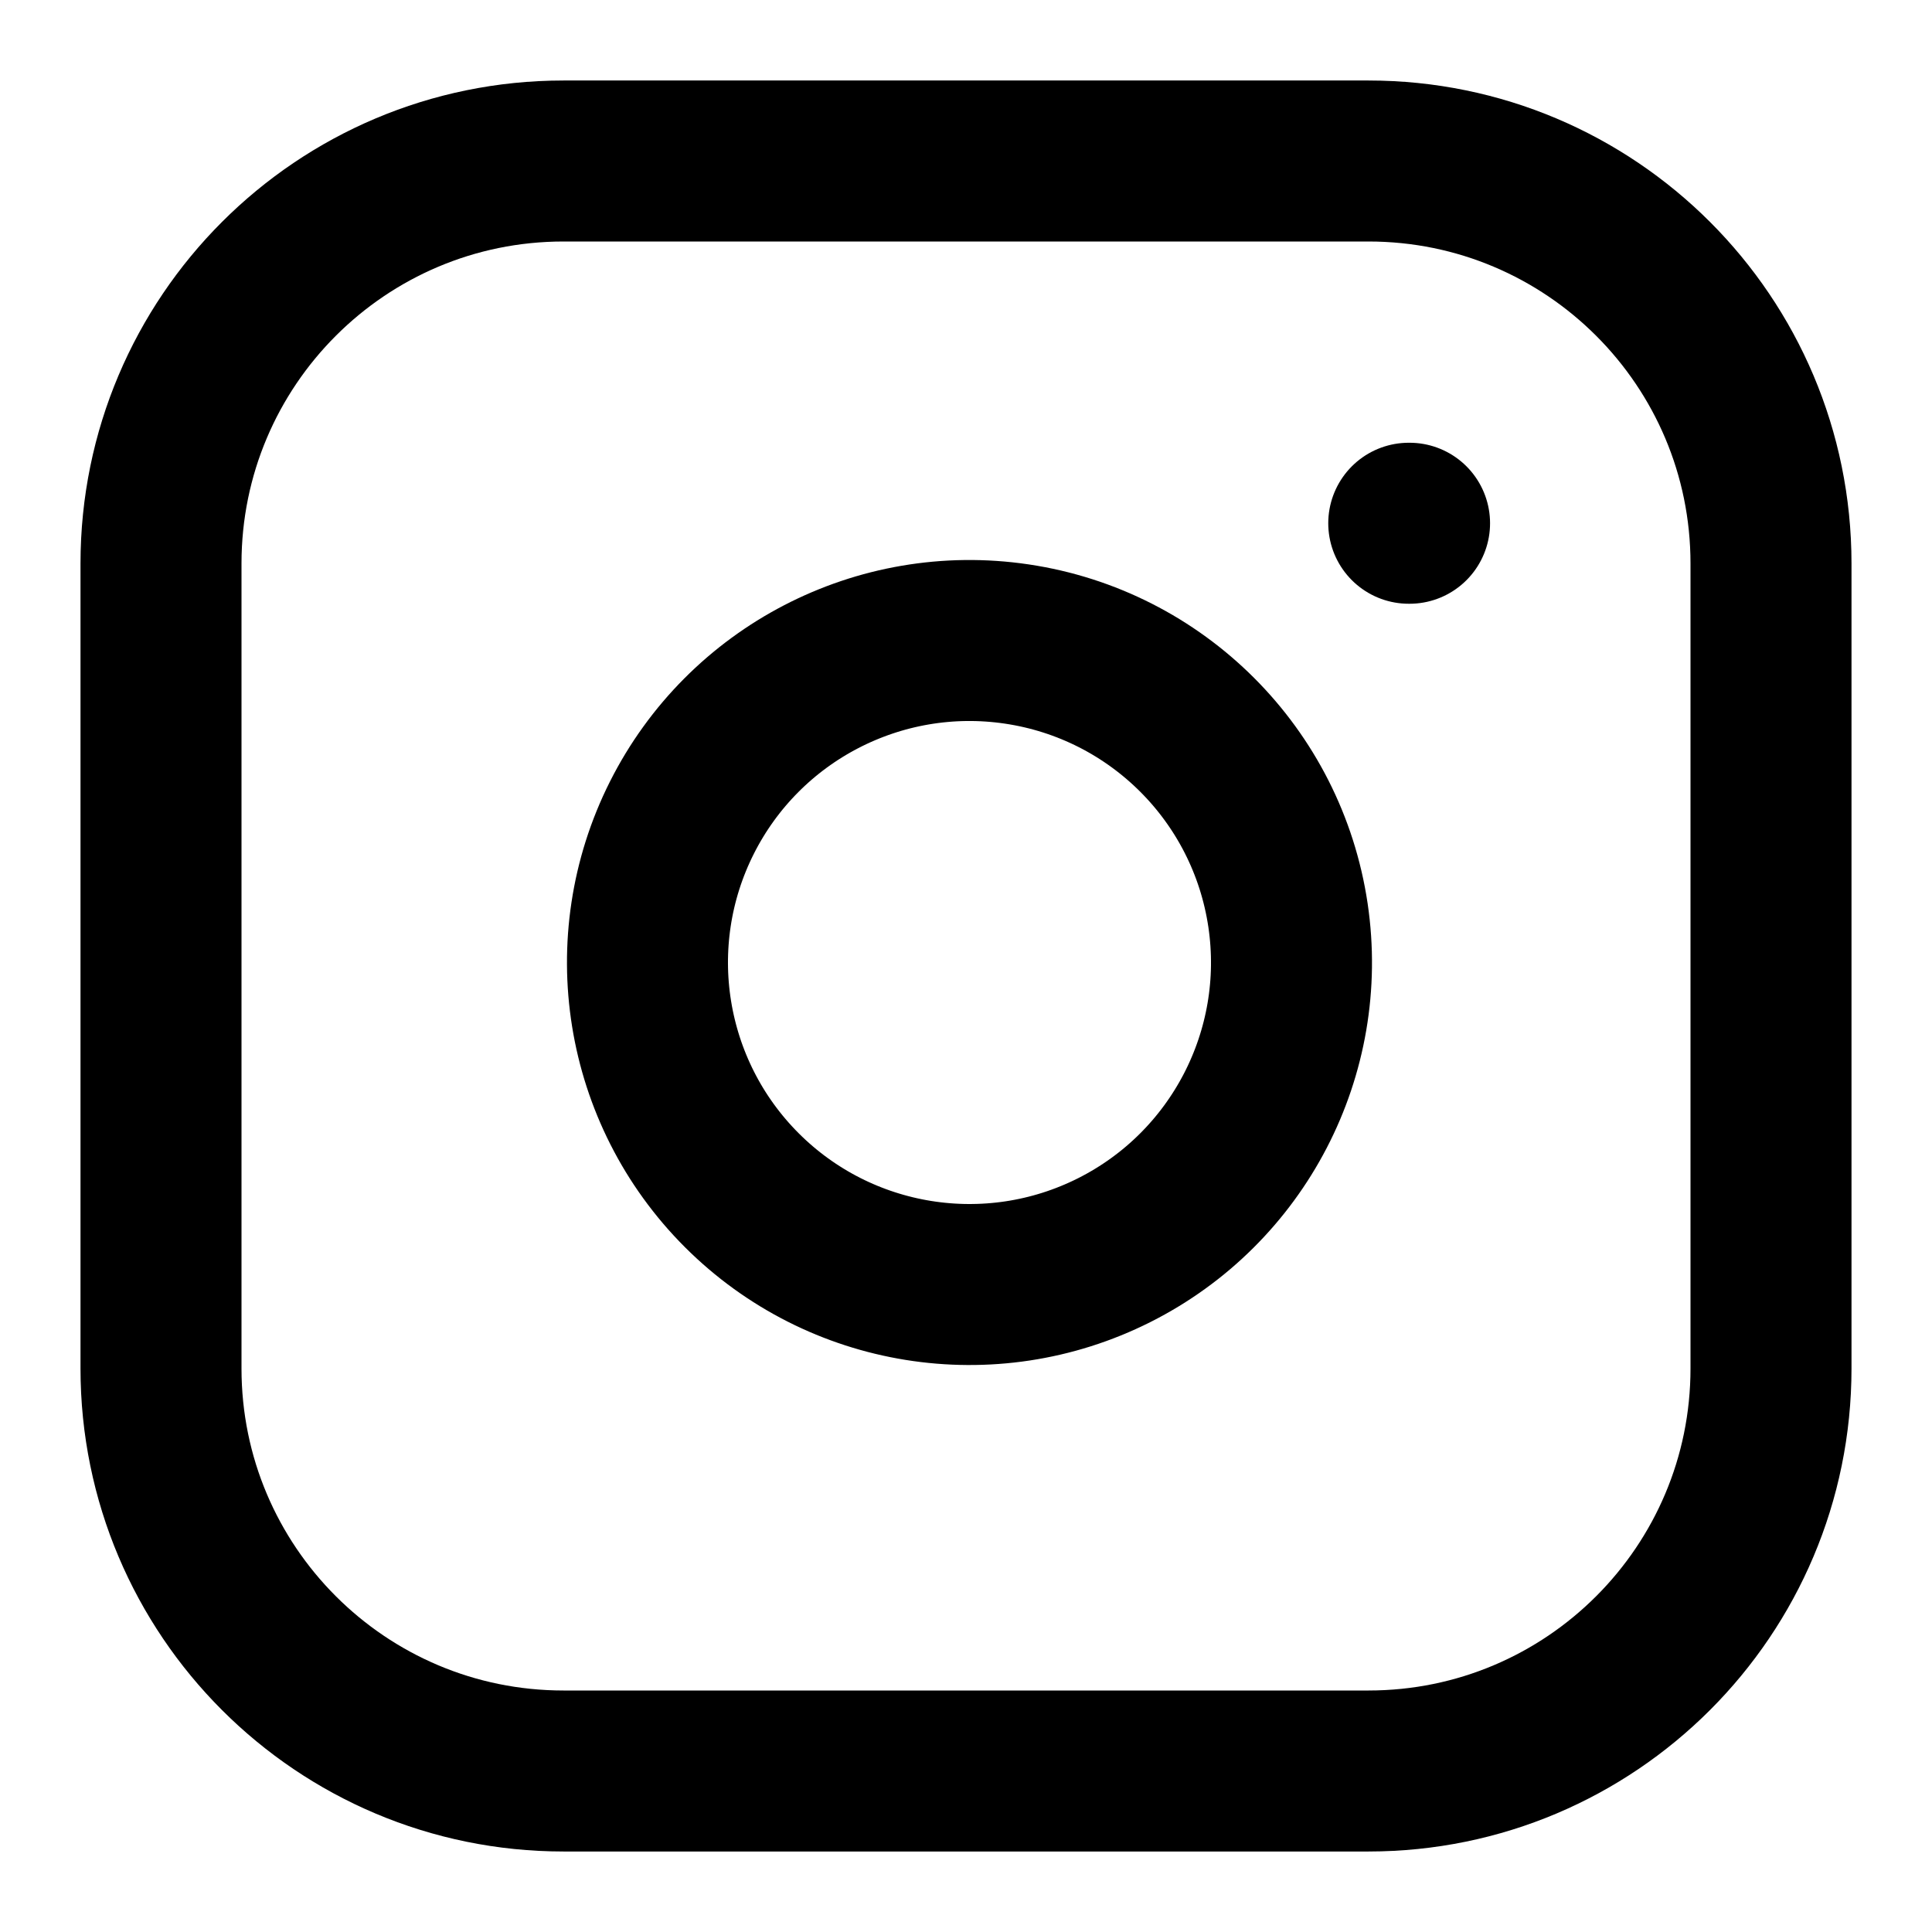
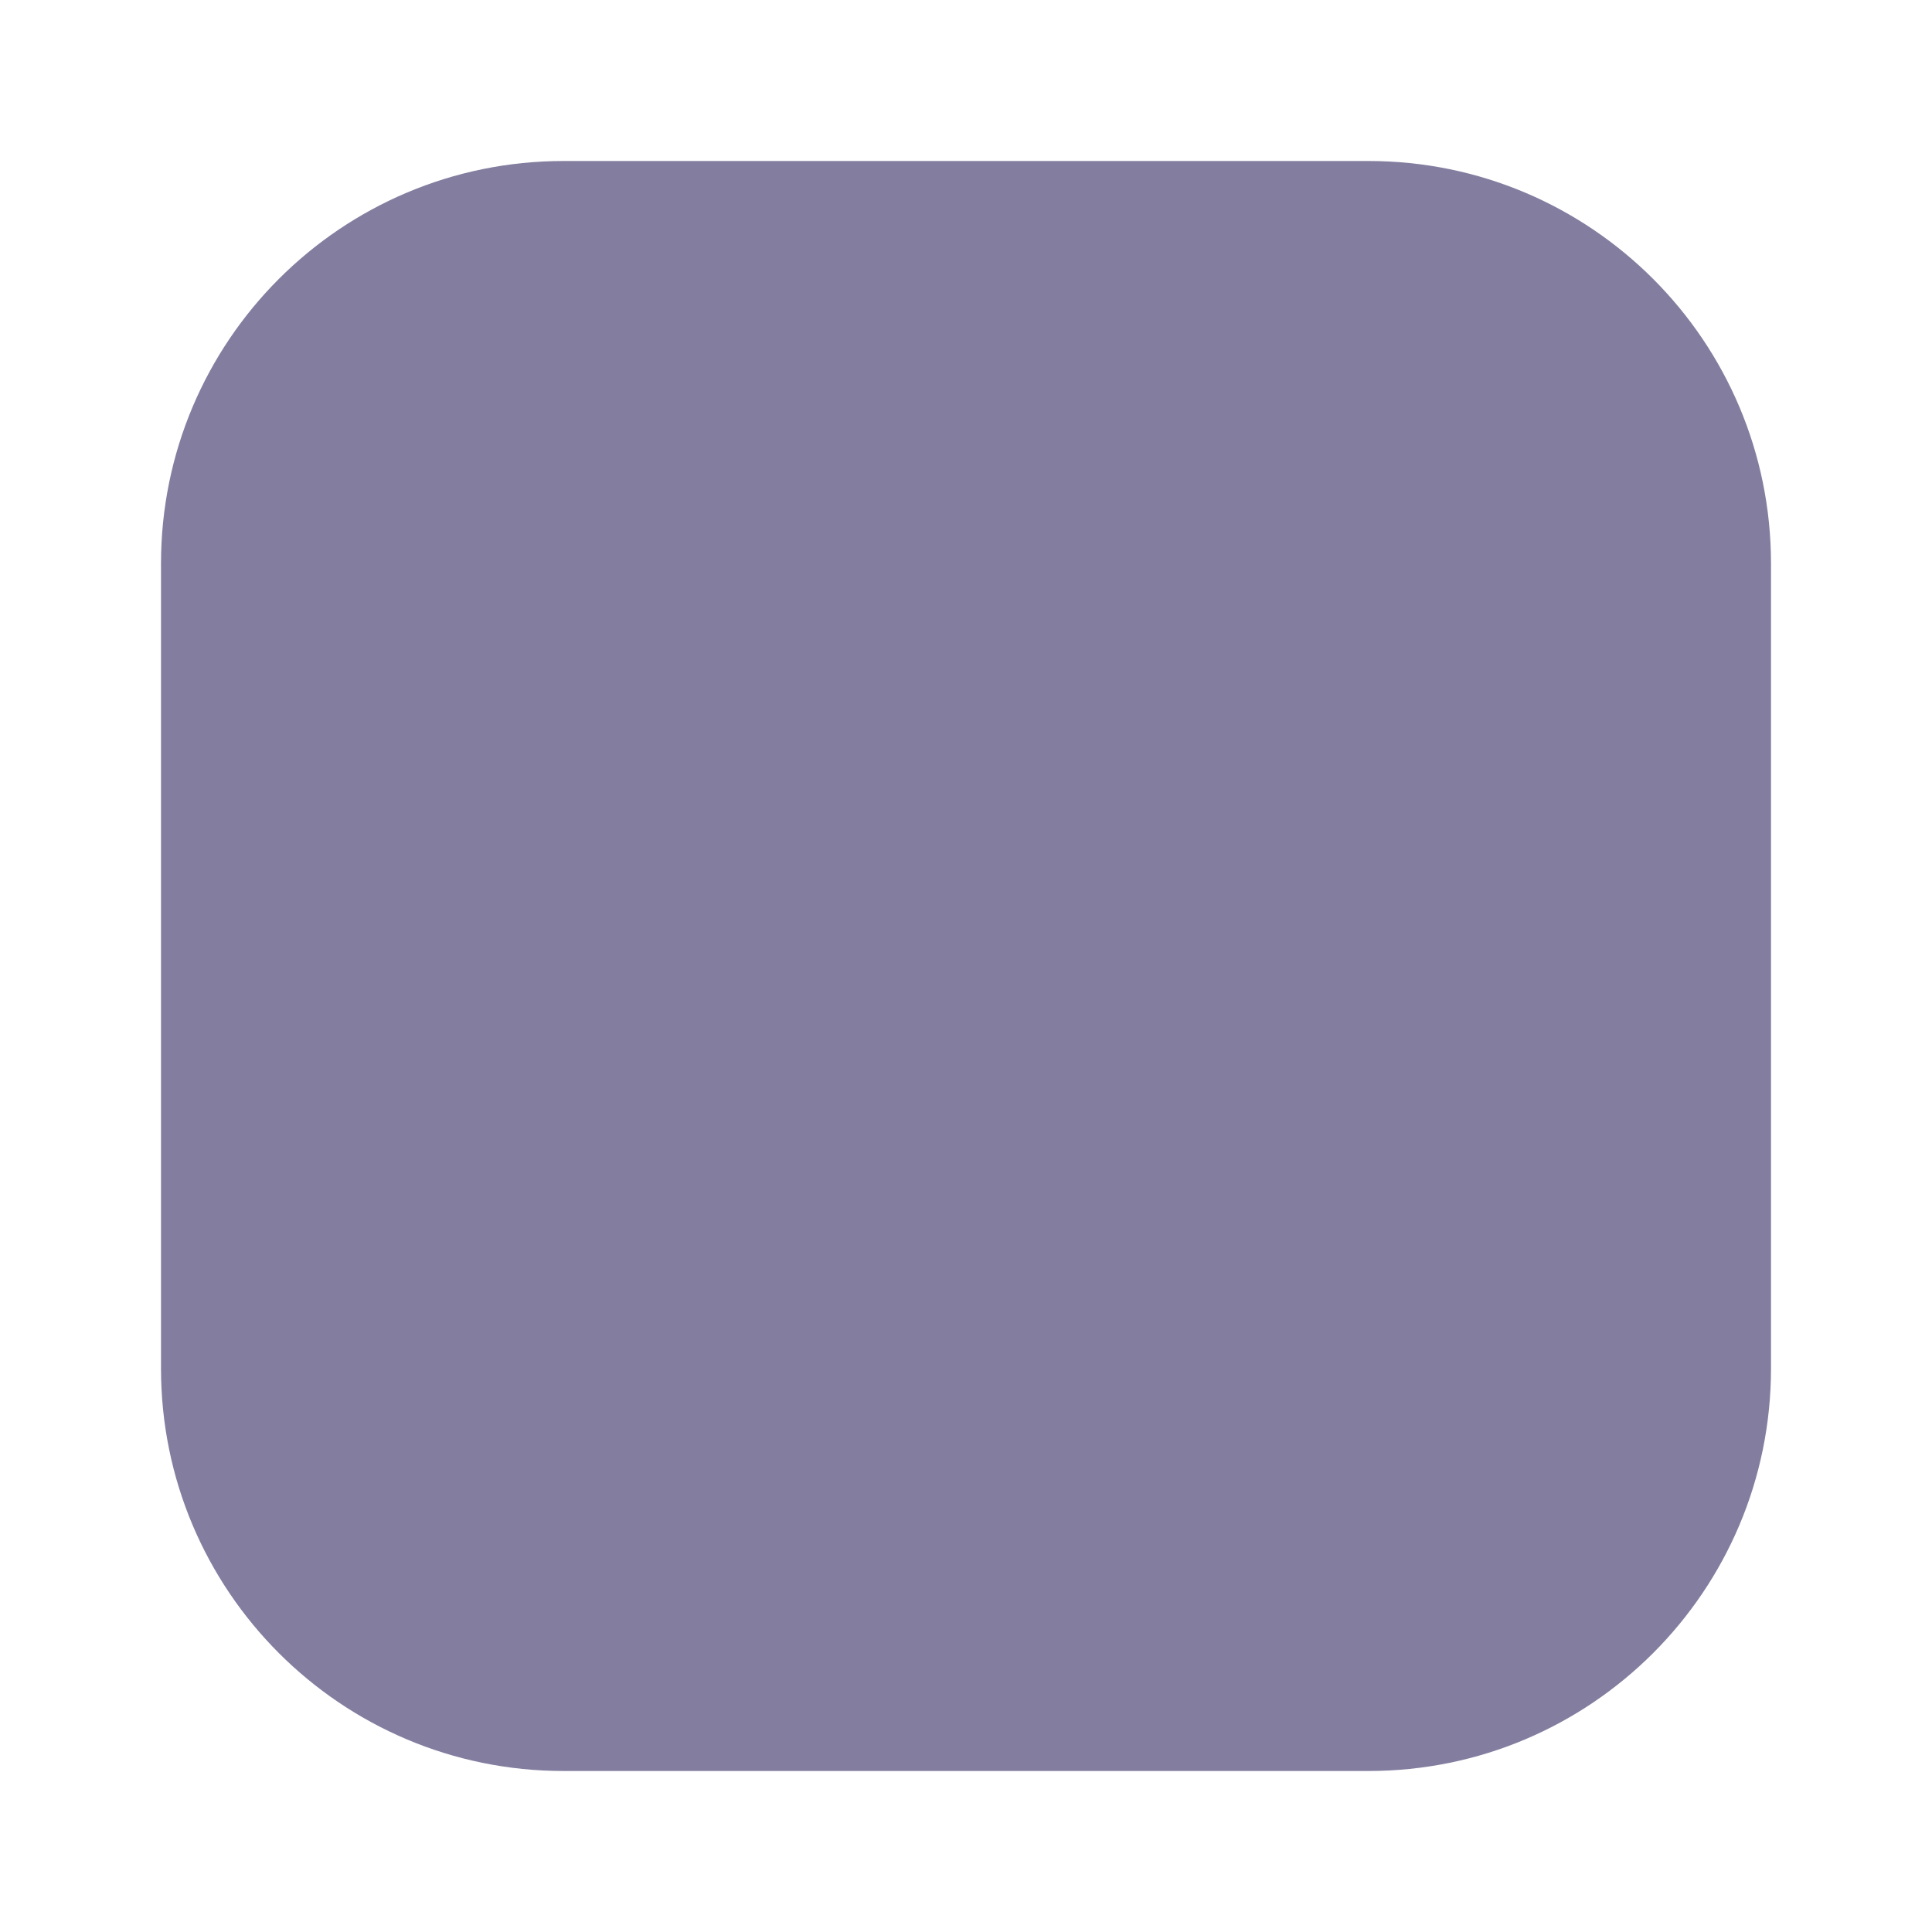
- <svg xmlns="http://www.w3.org/2000/svg" width="24" height="24" viewBox="0 0 24 24" fill="none" stroke="currentColor" stroke-width="2" stroke-linecap="round" stroke-linejoin="round" class="feather feather-instagram">
+ <svg xmlns="http://www.w3.org/2000/svg" width="24" height="24" viewBox="0 0 24 24" fill="#837e9f" class="feather feather-instagram">
  <rect x="2" y="2" width="20" height="20" rx="5" ry="5" />
  <path d="M16 11.37A4 4 0 1 1 12.63 8 4 4 0 0 1 16 11.37z" />
  <line x1="17.5" y1="6.5" x2="17.51" y2="6.5" />
</svg>
